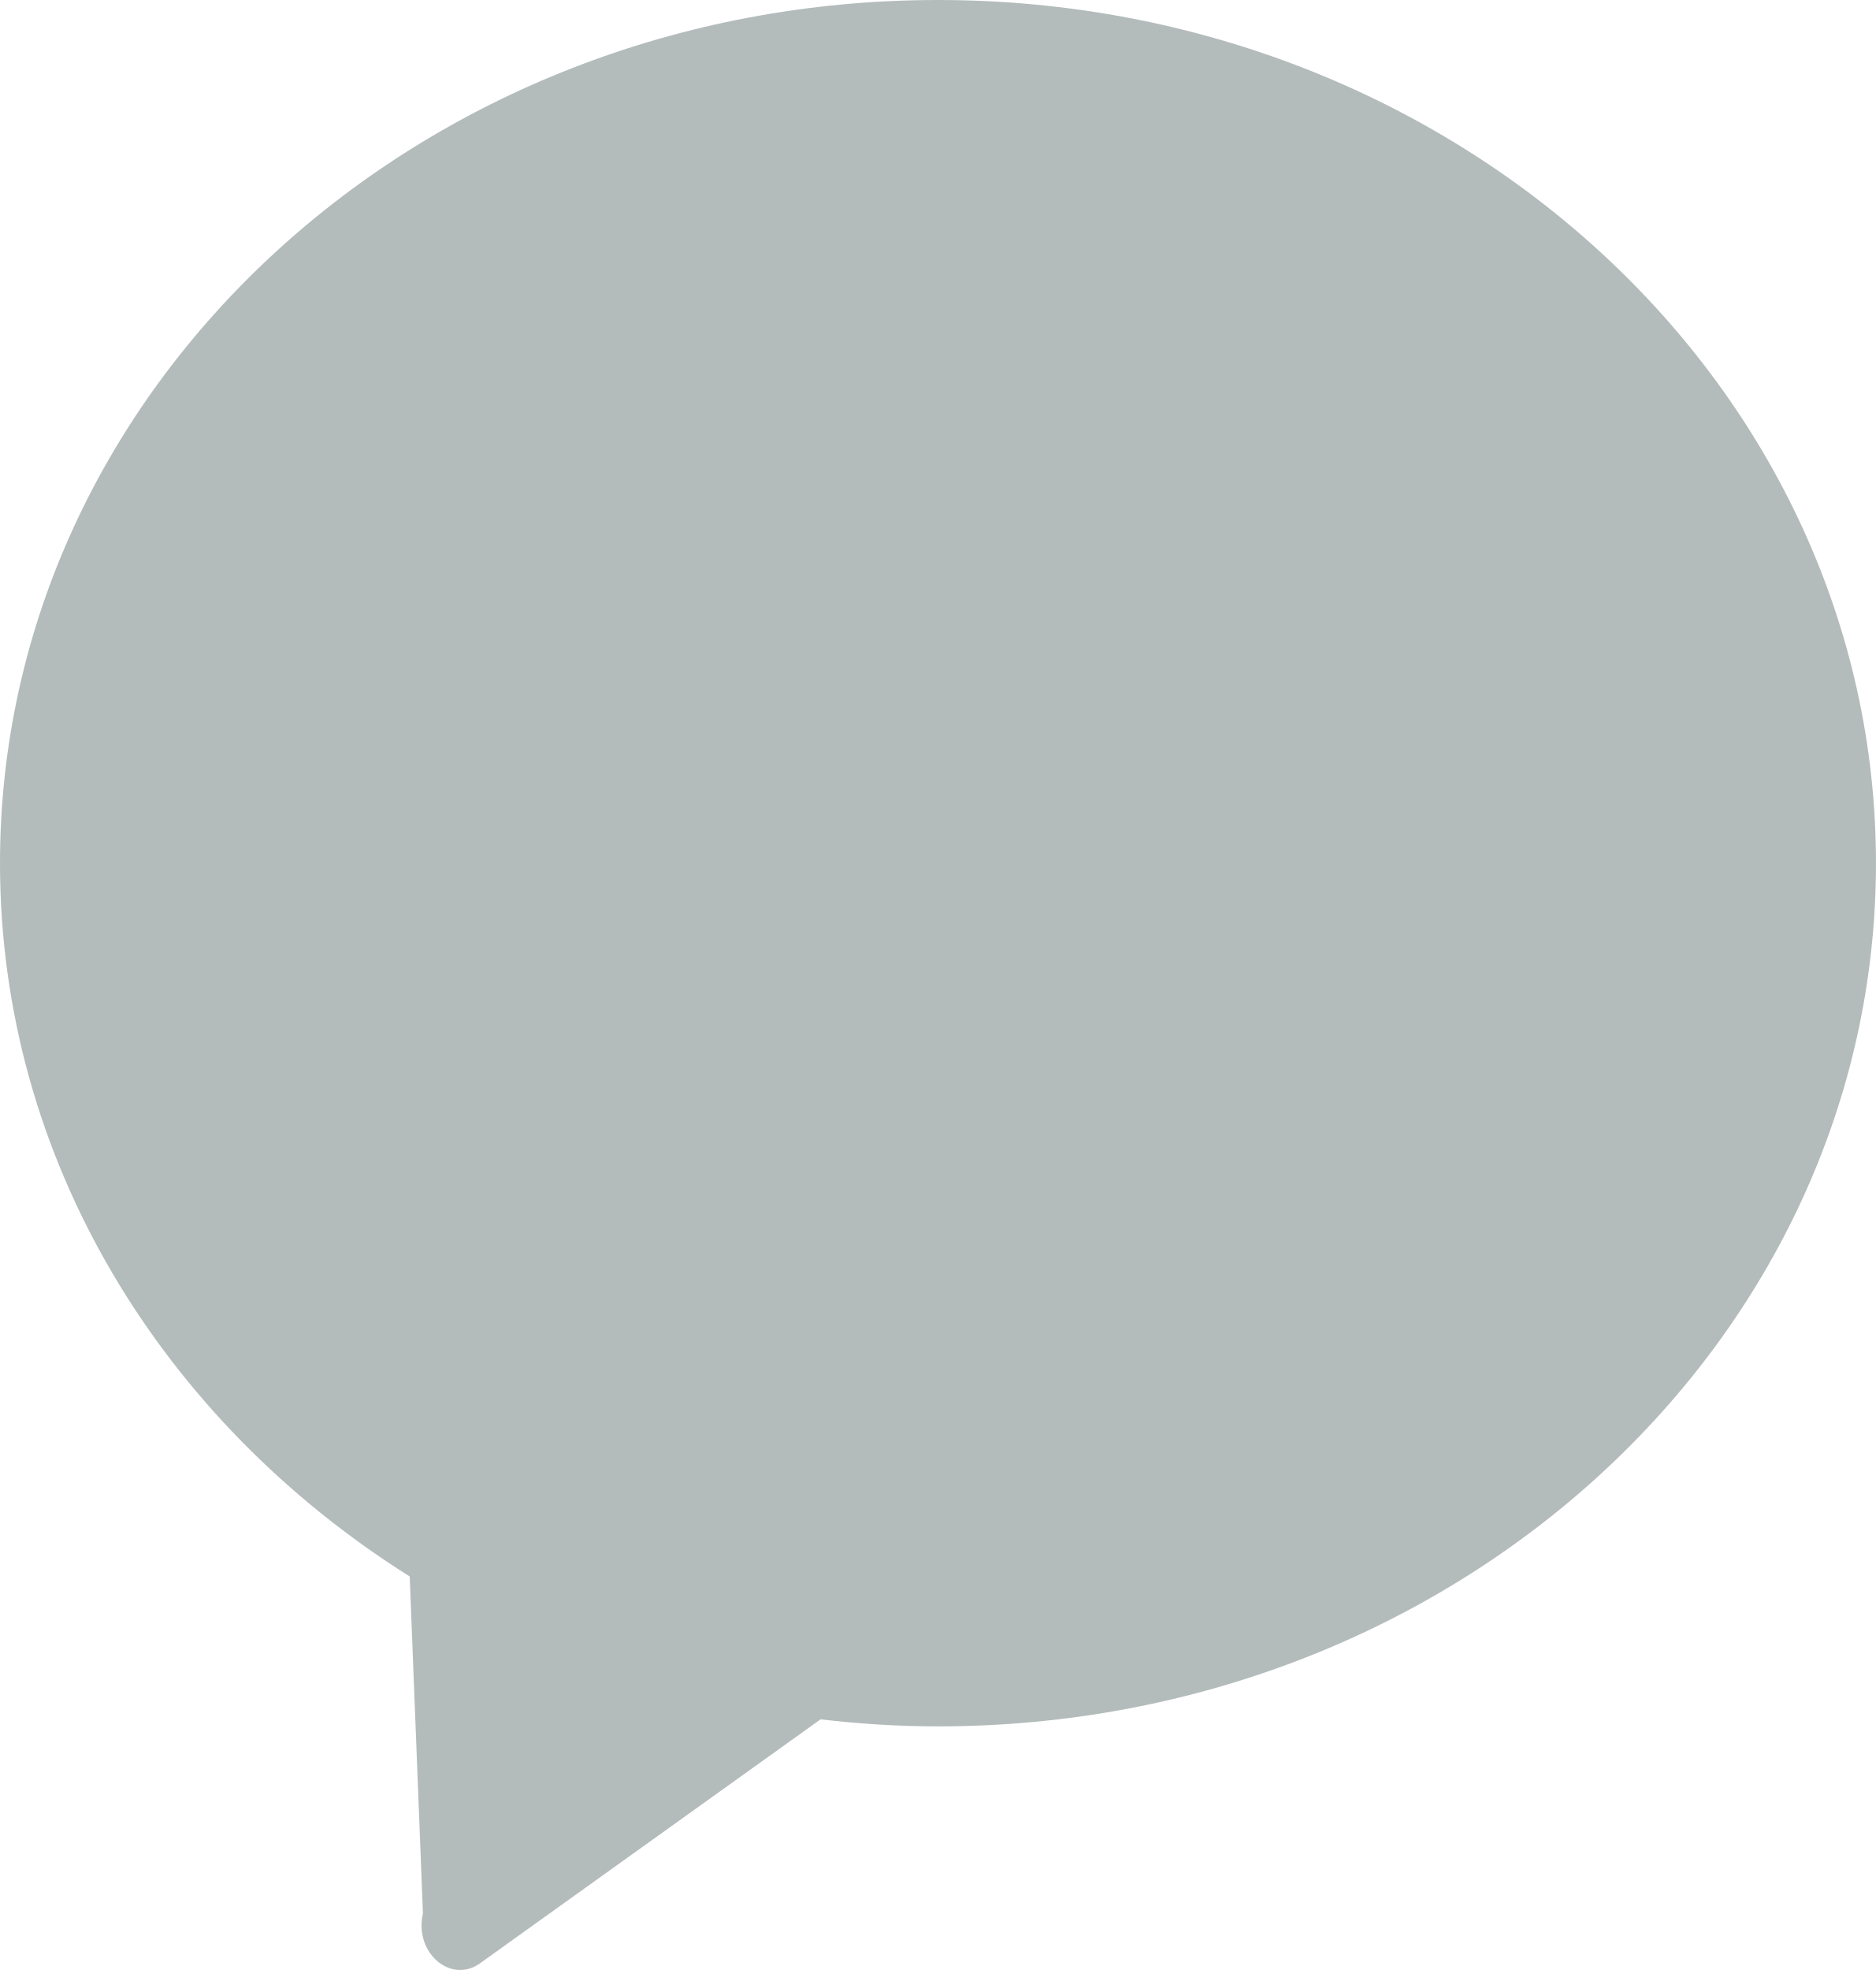
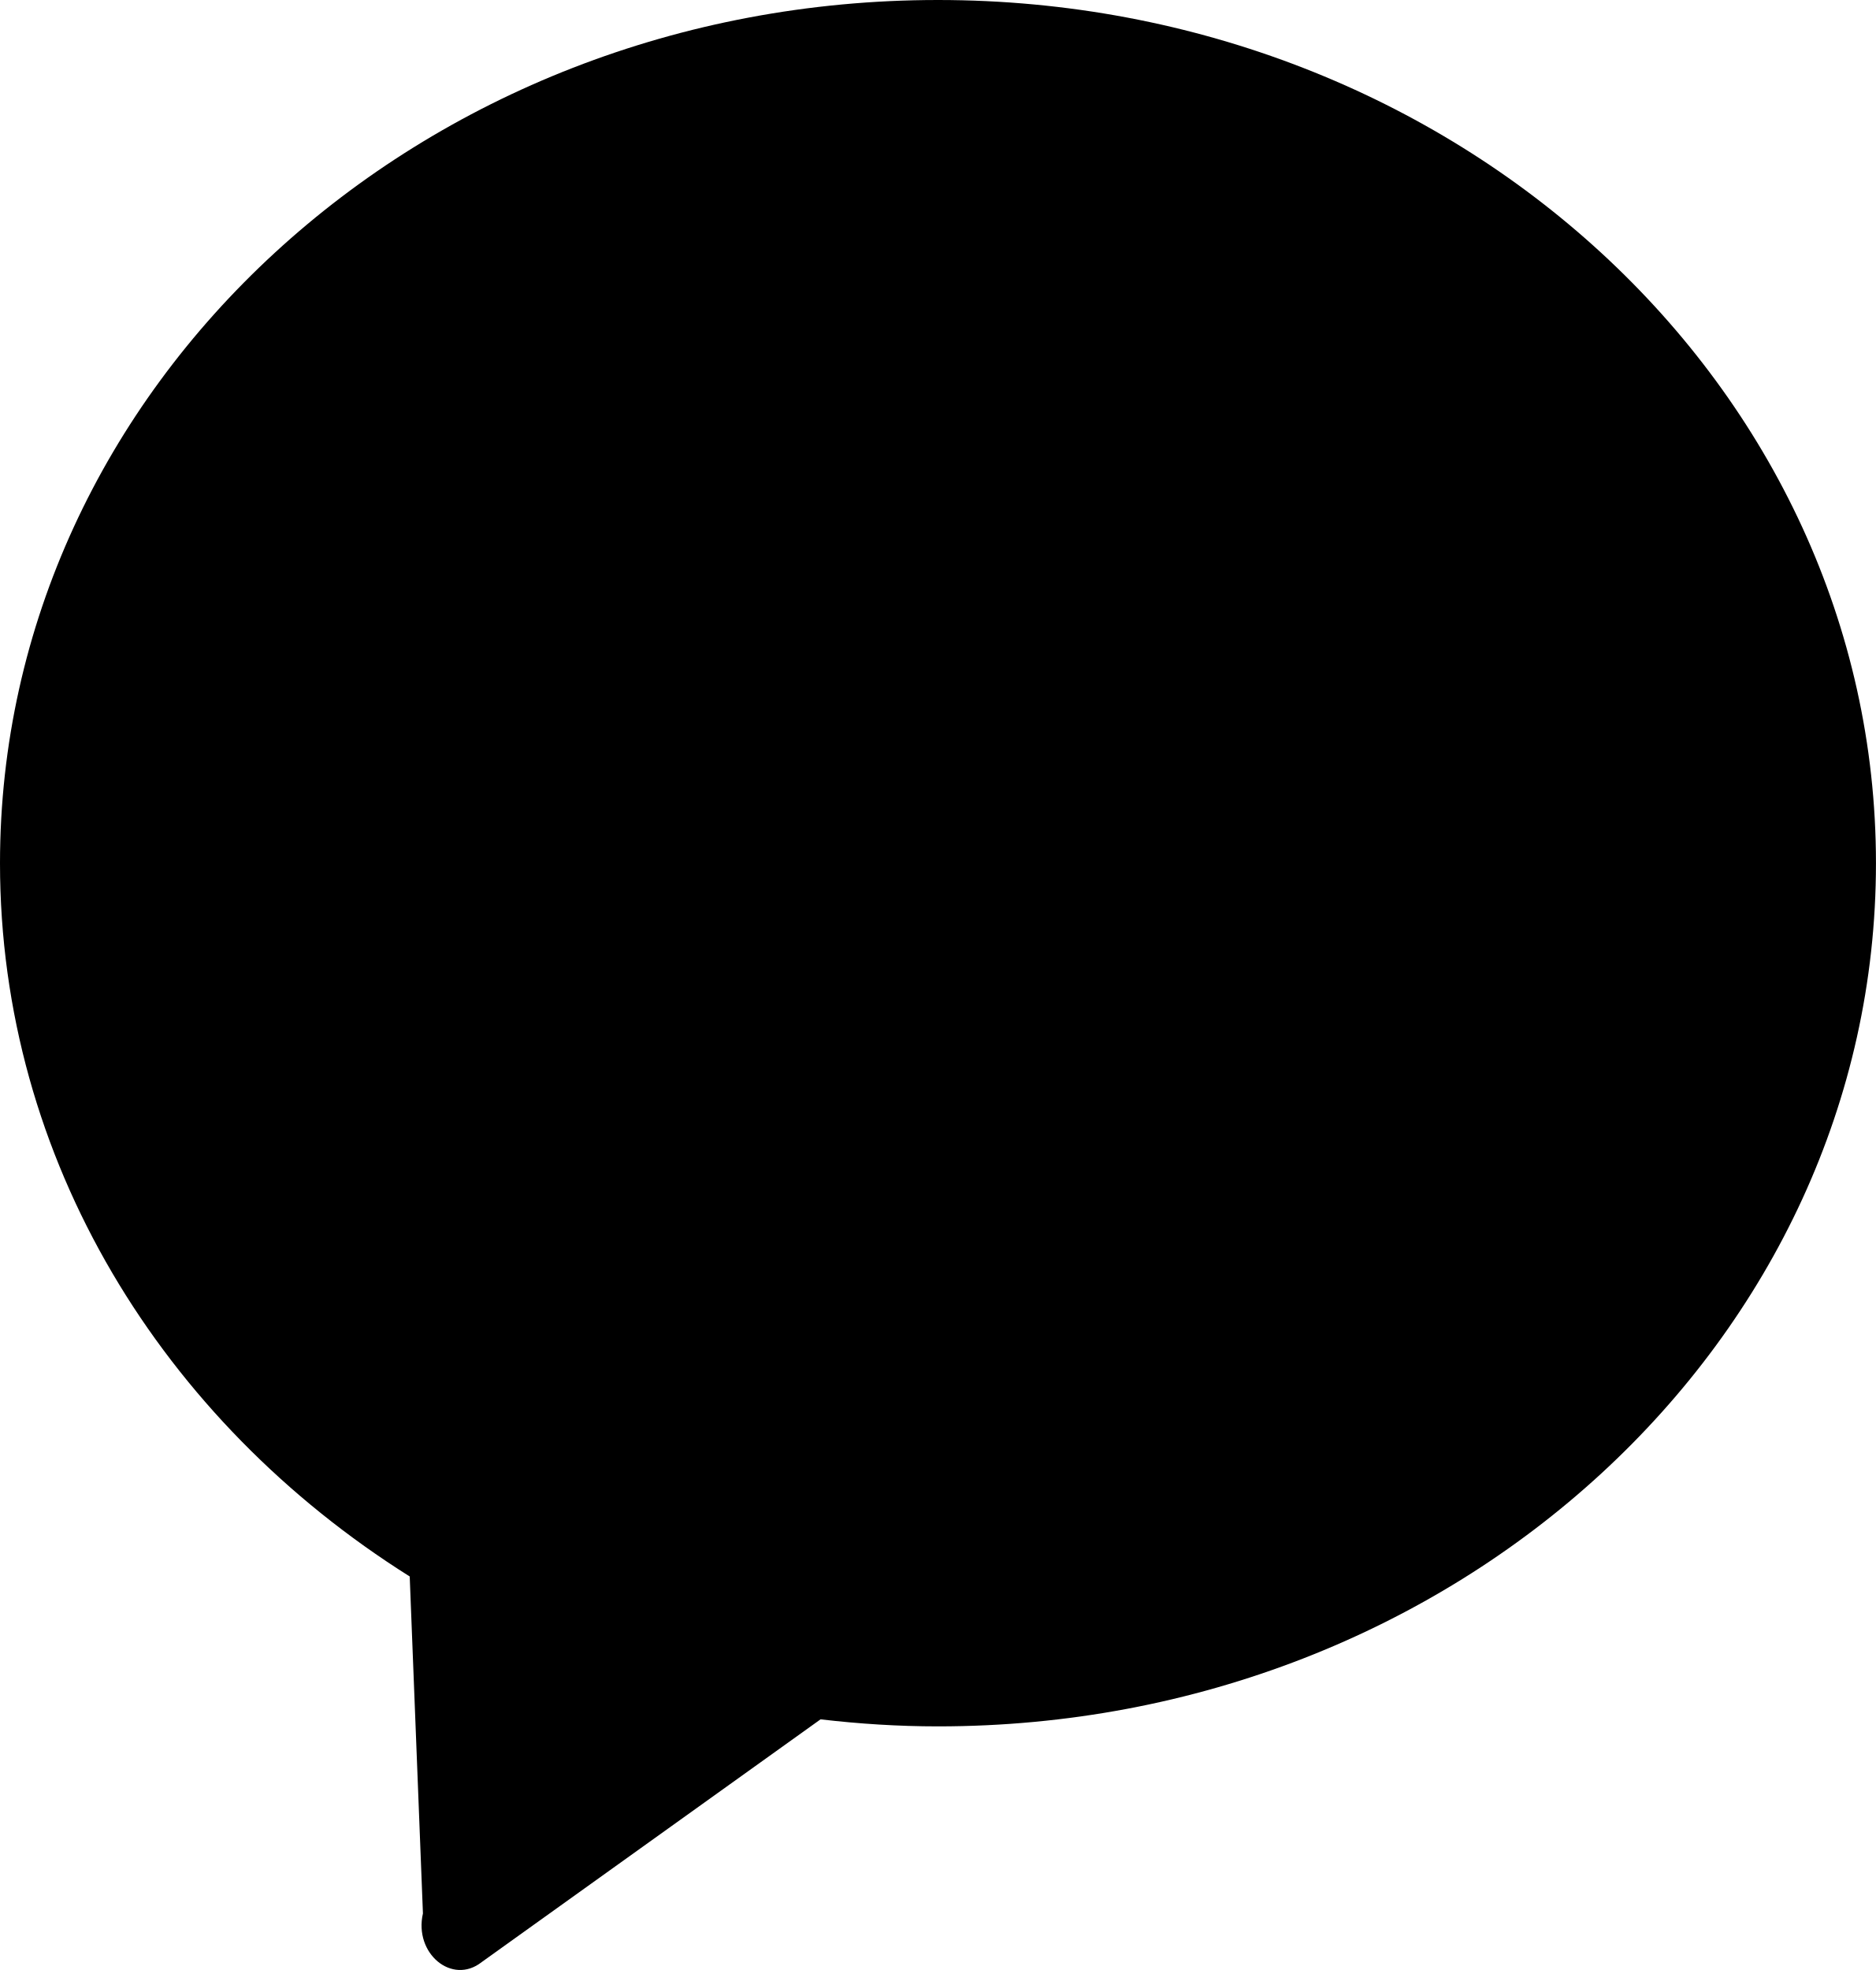
<svg xmlns="http://www.w3.org/2000/svg" width="20" height="21" viewBox="0 0 20 21" fill="none">
-   <path fill-rule="evenodd" clip-rule="evenodd" d="M10 0C4.477 0 0 4.12 0 9.202C0 12.362 1.732 15.148 4.368 16.805L4.509 20.397C4.411 20.824 4.82 21.164 5.135 20.916L8.748 18.328C9.159 18.376 9.576 18.403 10 18.403C15.523 18.403 20 14.283 20 9.202C20 4.12 15.523 0 10 0Z" fill="#B4BBBB" />
+   <path fill-rule="evenodd" clip-rule="evenodd" d="M10 0C4.477 0 0 4.12 0 9.202C0 12.362 1.732 15.148 4.368 16.805L4.509 20.397C4.411 20.824 4.82 21.164 5.135 20.916L8.748 18.328C9.159 18.376 9.576 18.403 10 18.403C15.523 18.403 20 14.283 20 9.202C20 4.12 15.523 0 10 0Z" fill="currentColor" />
</svg>
